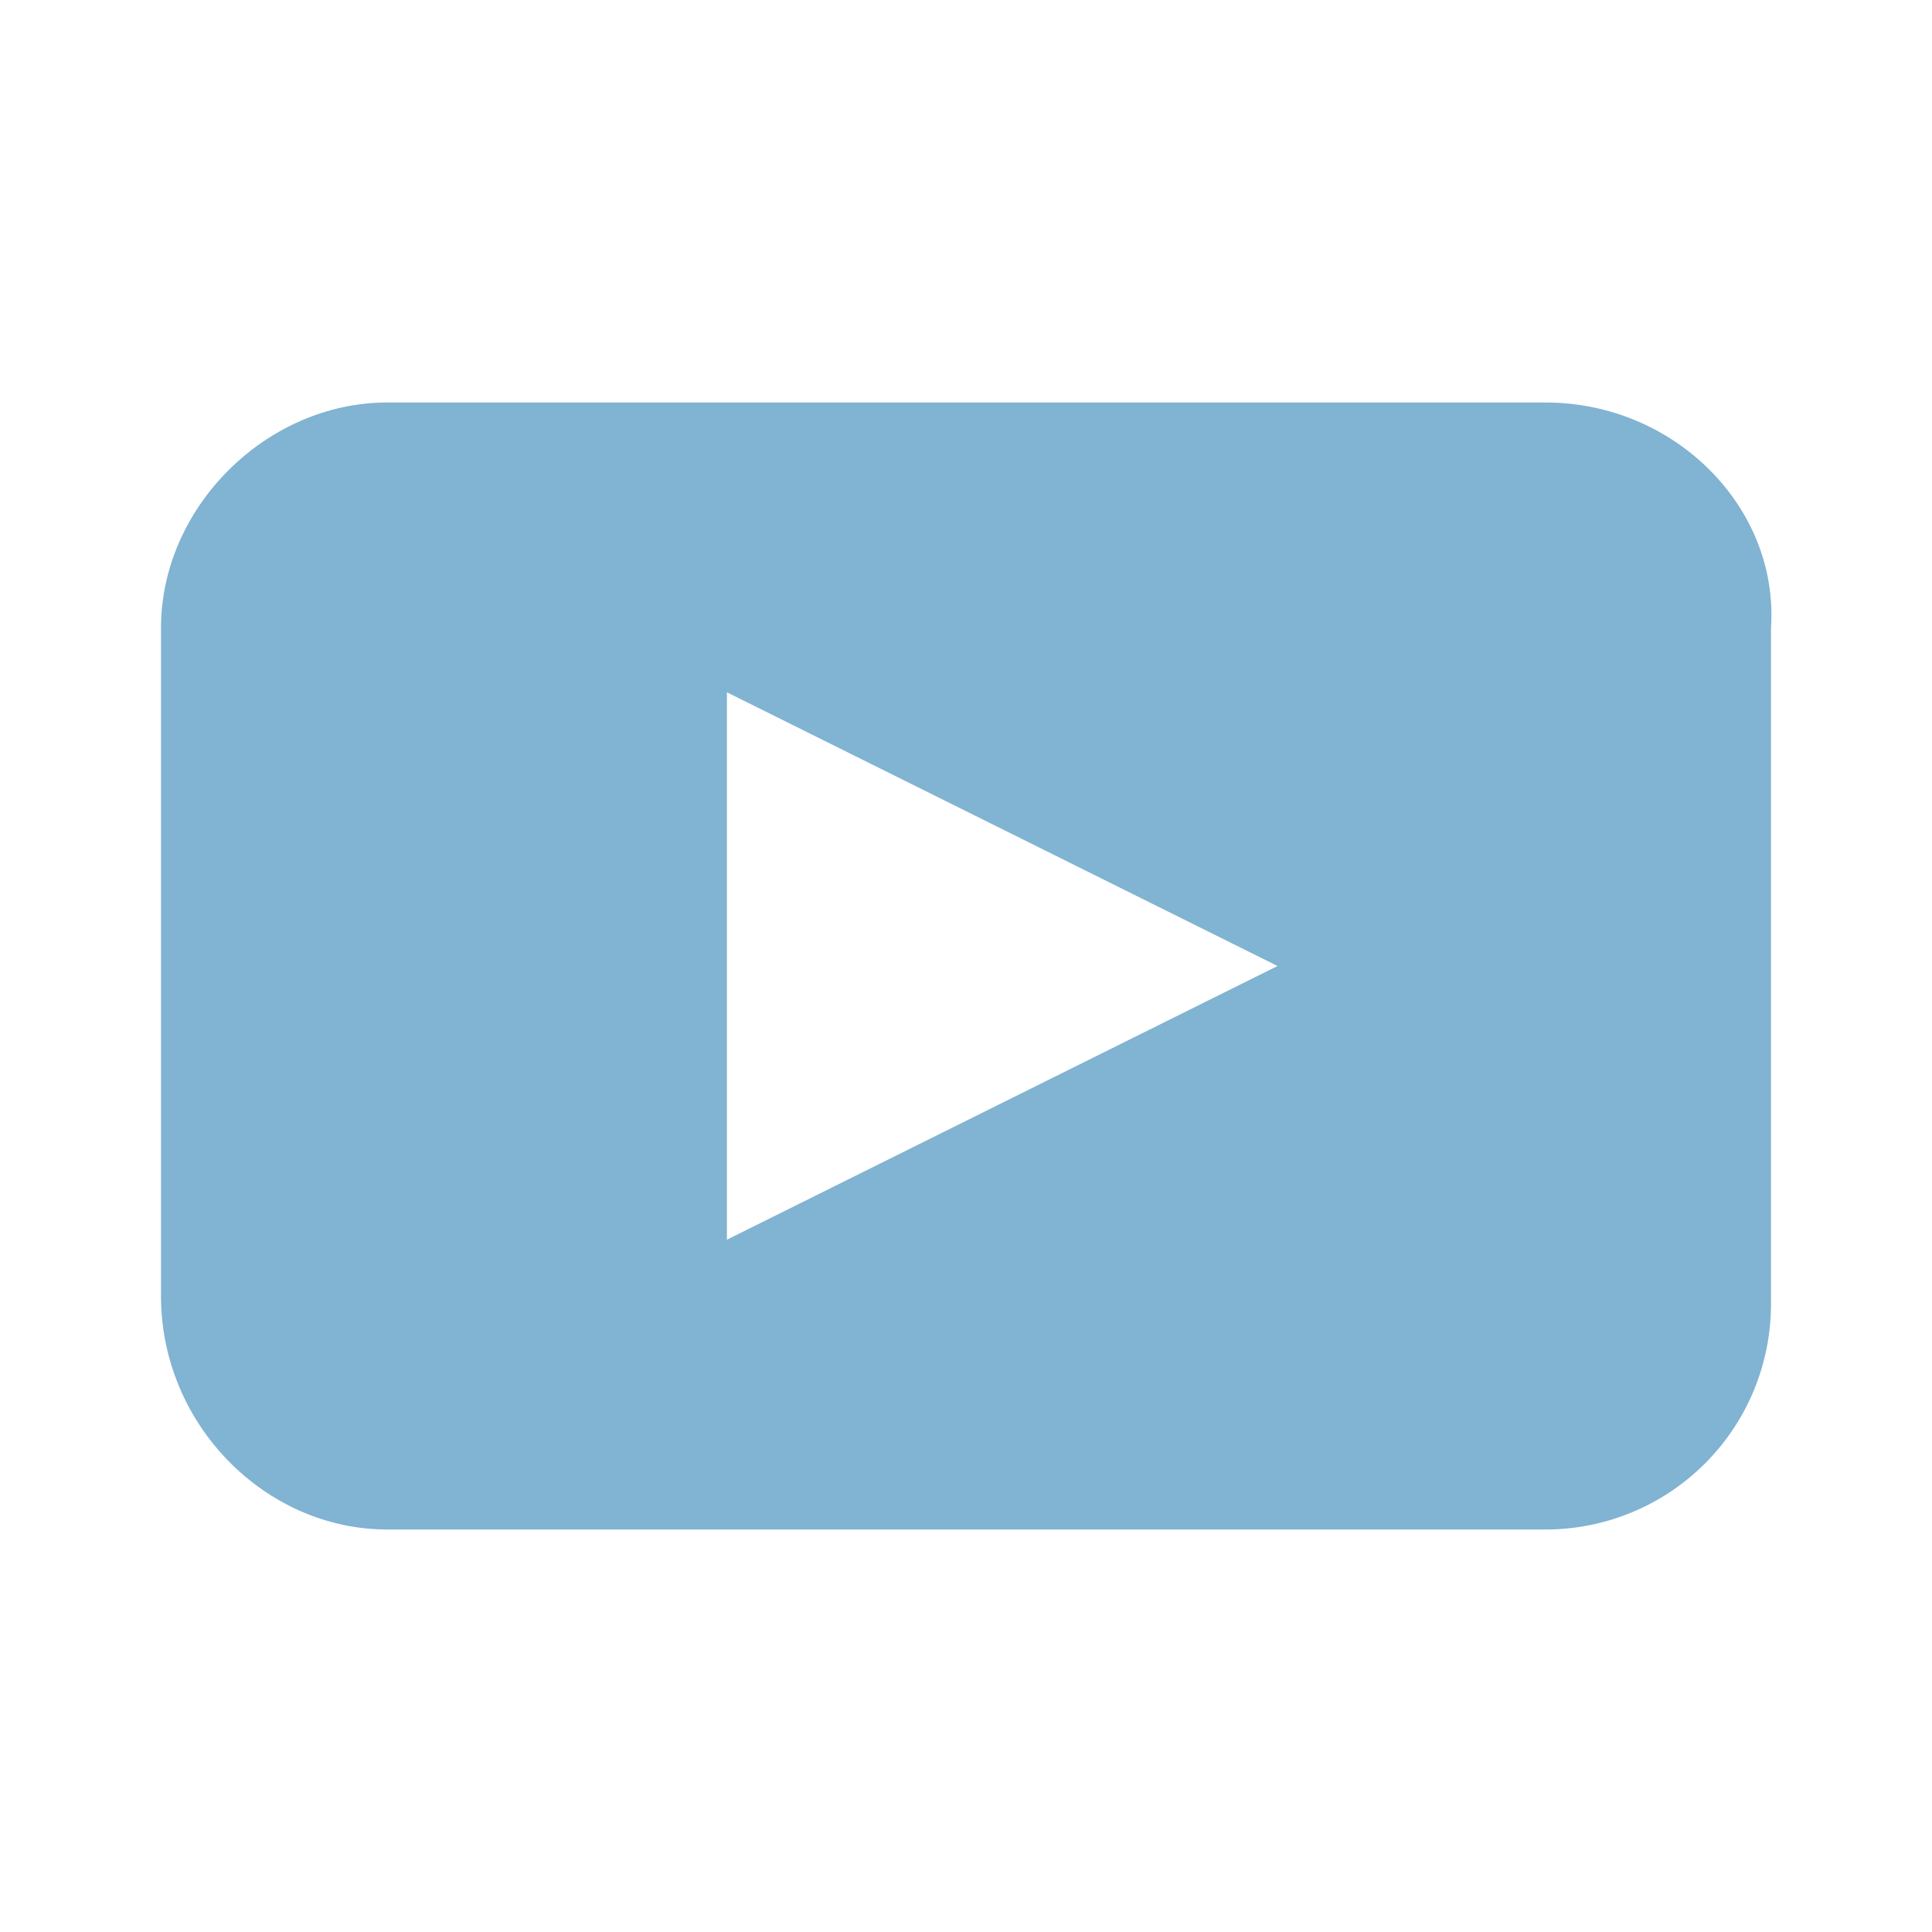
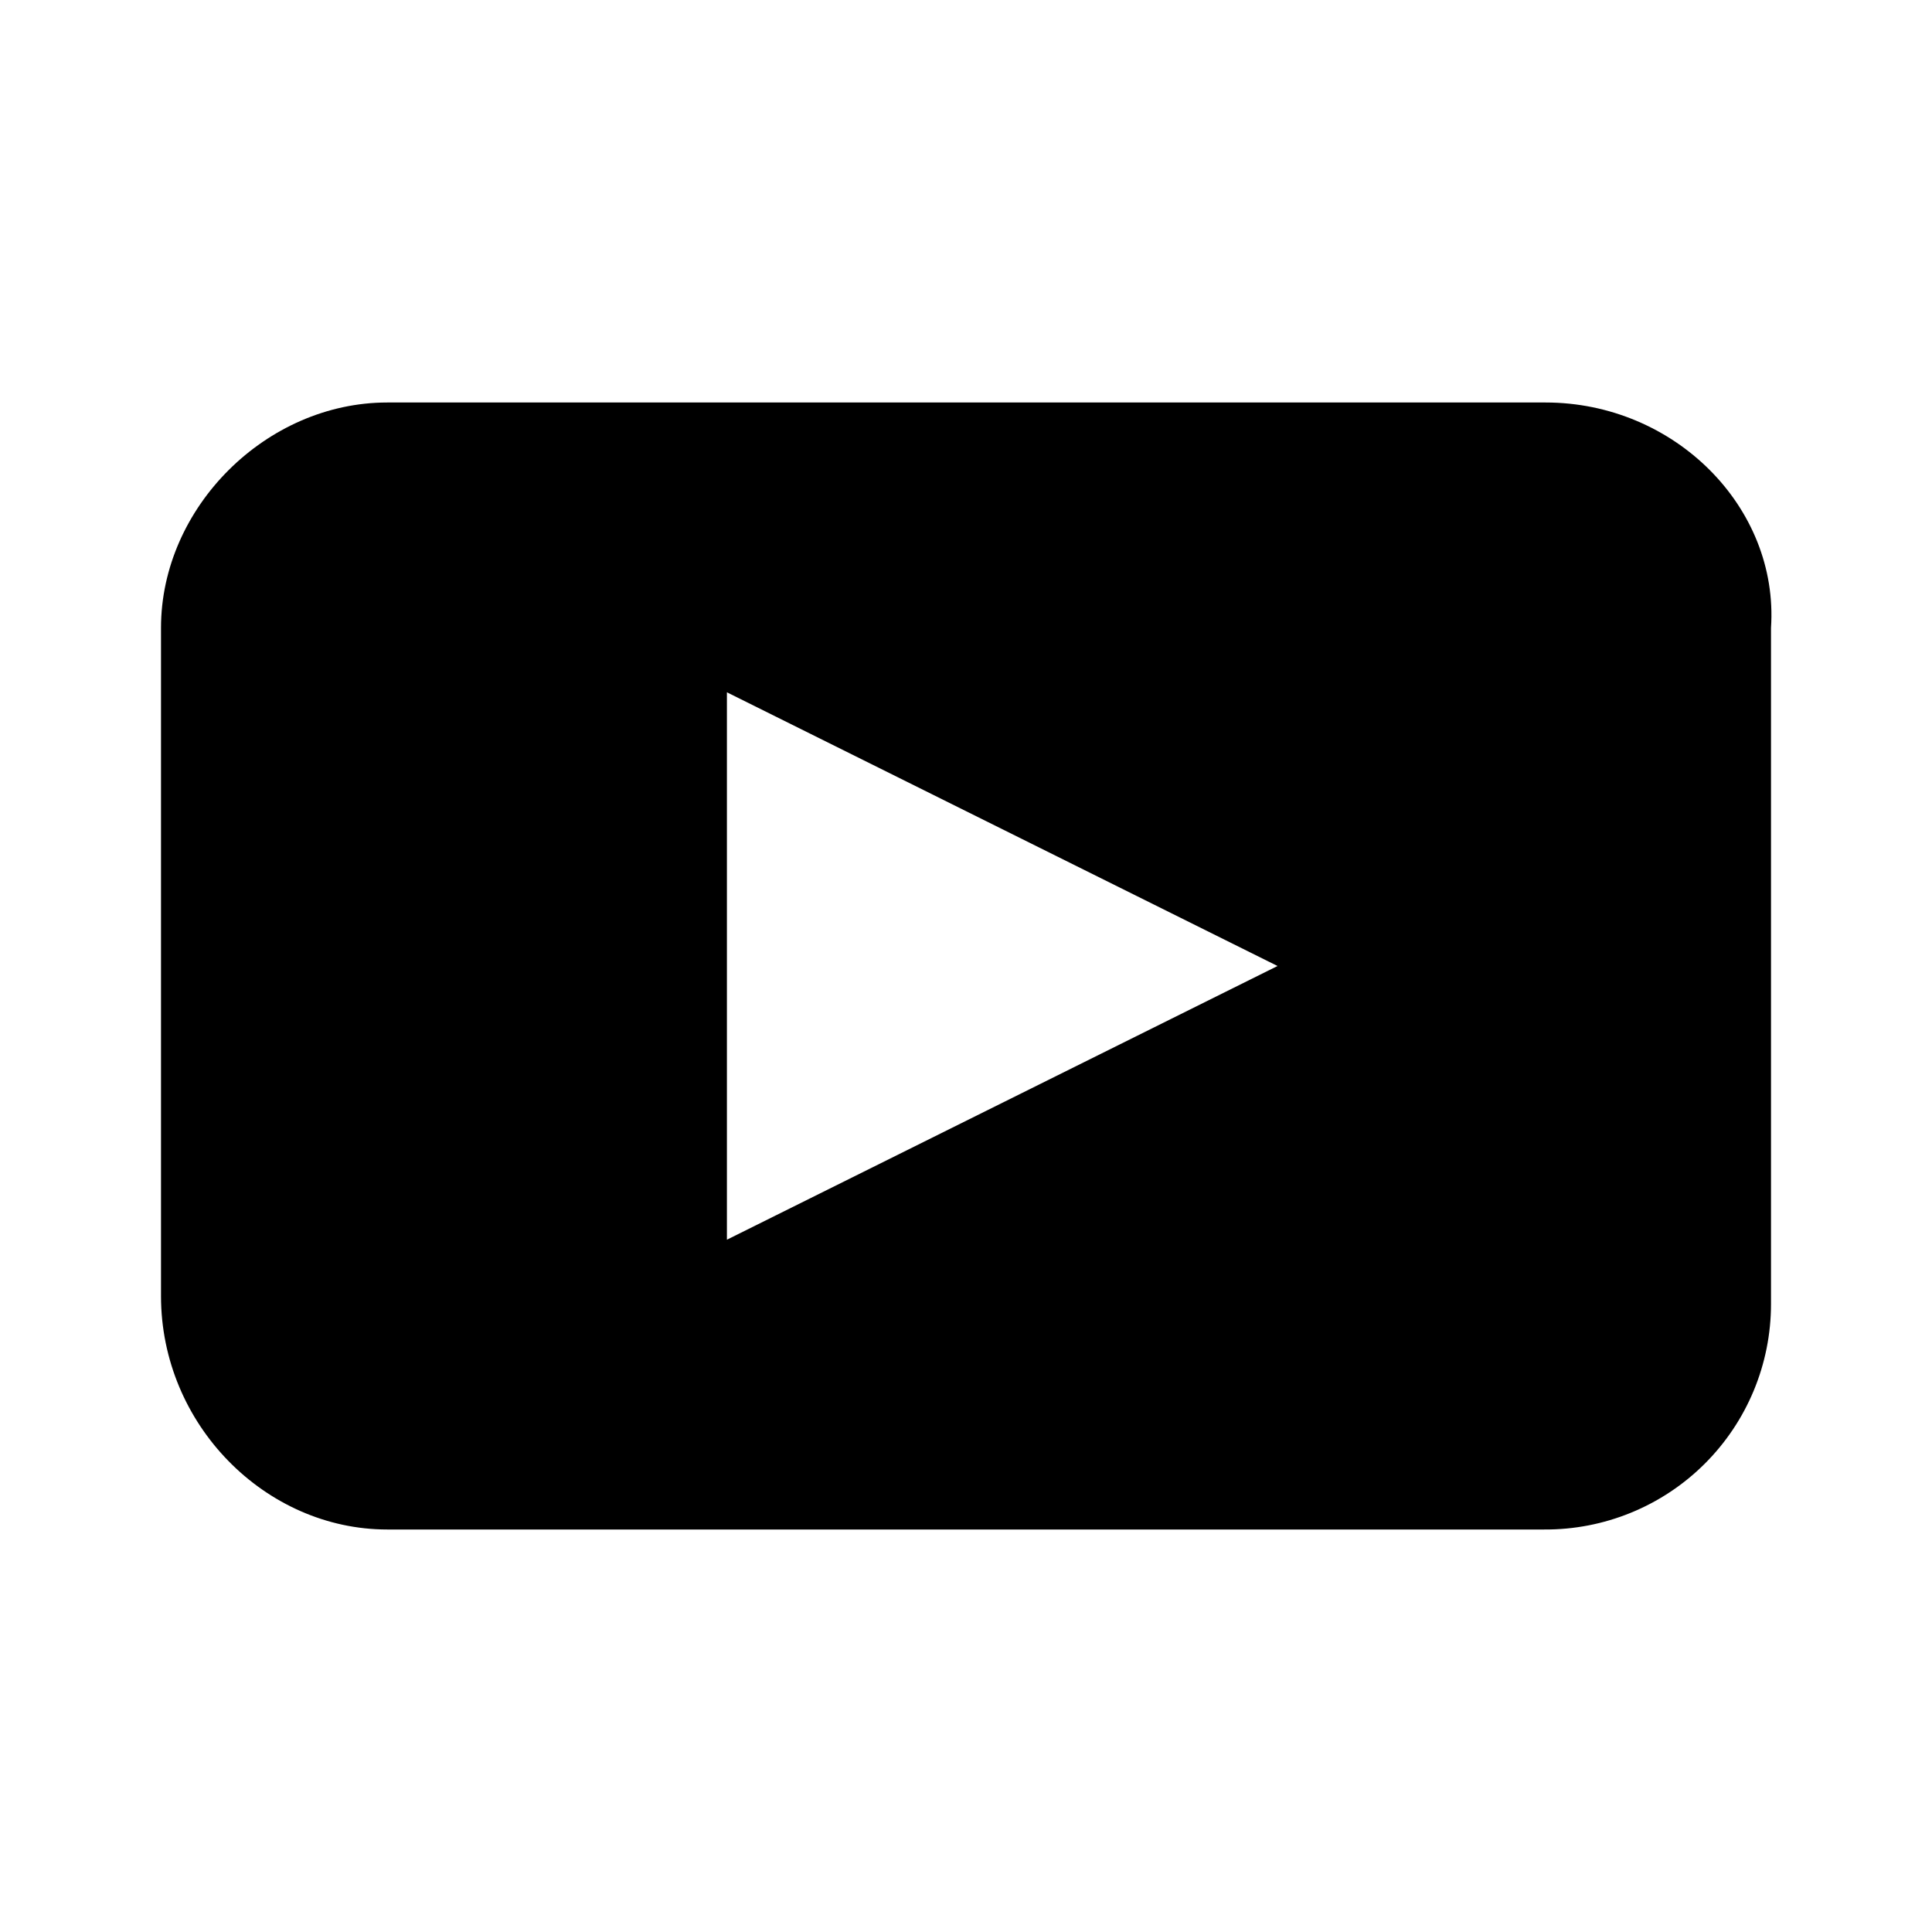
- <svg xmlns="http://www.w3.org/2000/svg" width="24" height="24" fill="none" viewBox="0 0 24 24">
-   <path fill="#81B3D2" d="M19.18 5H4.81C3.31 5 2 6.3 2 7.8v8.3C2 17.7 3.3 19 4.81 19h14.37A2.8 2.8 0 0 0 22 16.2V7.8c.1-1.5-1.2-2.8-2.8-2.8ZM9.03 15.4V8.6l6.84 3.4-6.84 3.4Z" />
+ <svg xmlns="http://www.w3.org/2000/svg" aria-hidden="true" focusable="false" width="24" height="24" fill="currentColor" viewBox="0 0 24 24">
+   <path d="M19.18 5H4.81C3.31 5 2 6.3 2 7.8v8.3C2 17.7 3.3 19 4.81 19h14.37A2.8 2.8 0 0 0 22 16.2V7.8c.1-1.5-1.2-2.8-2.8-2.8ZM9.03 15.4V8.6l6.84 3.4-6.84 3.4Z" />
</svg>
